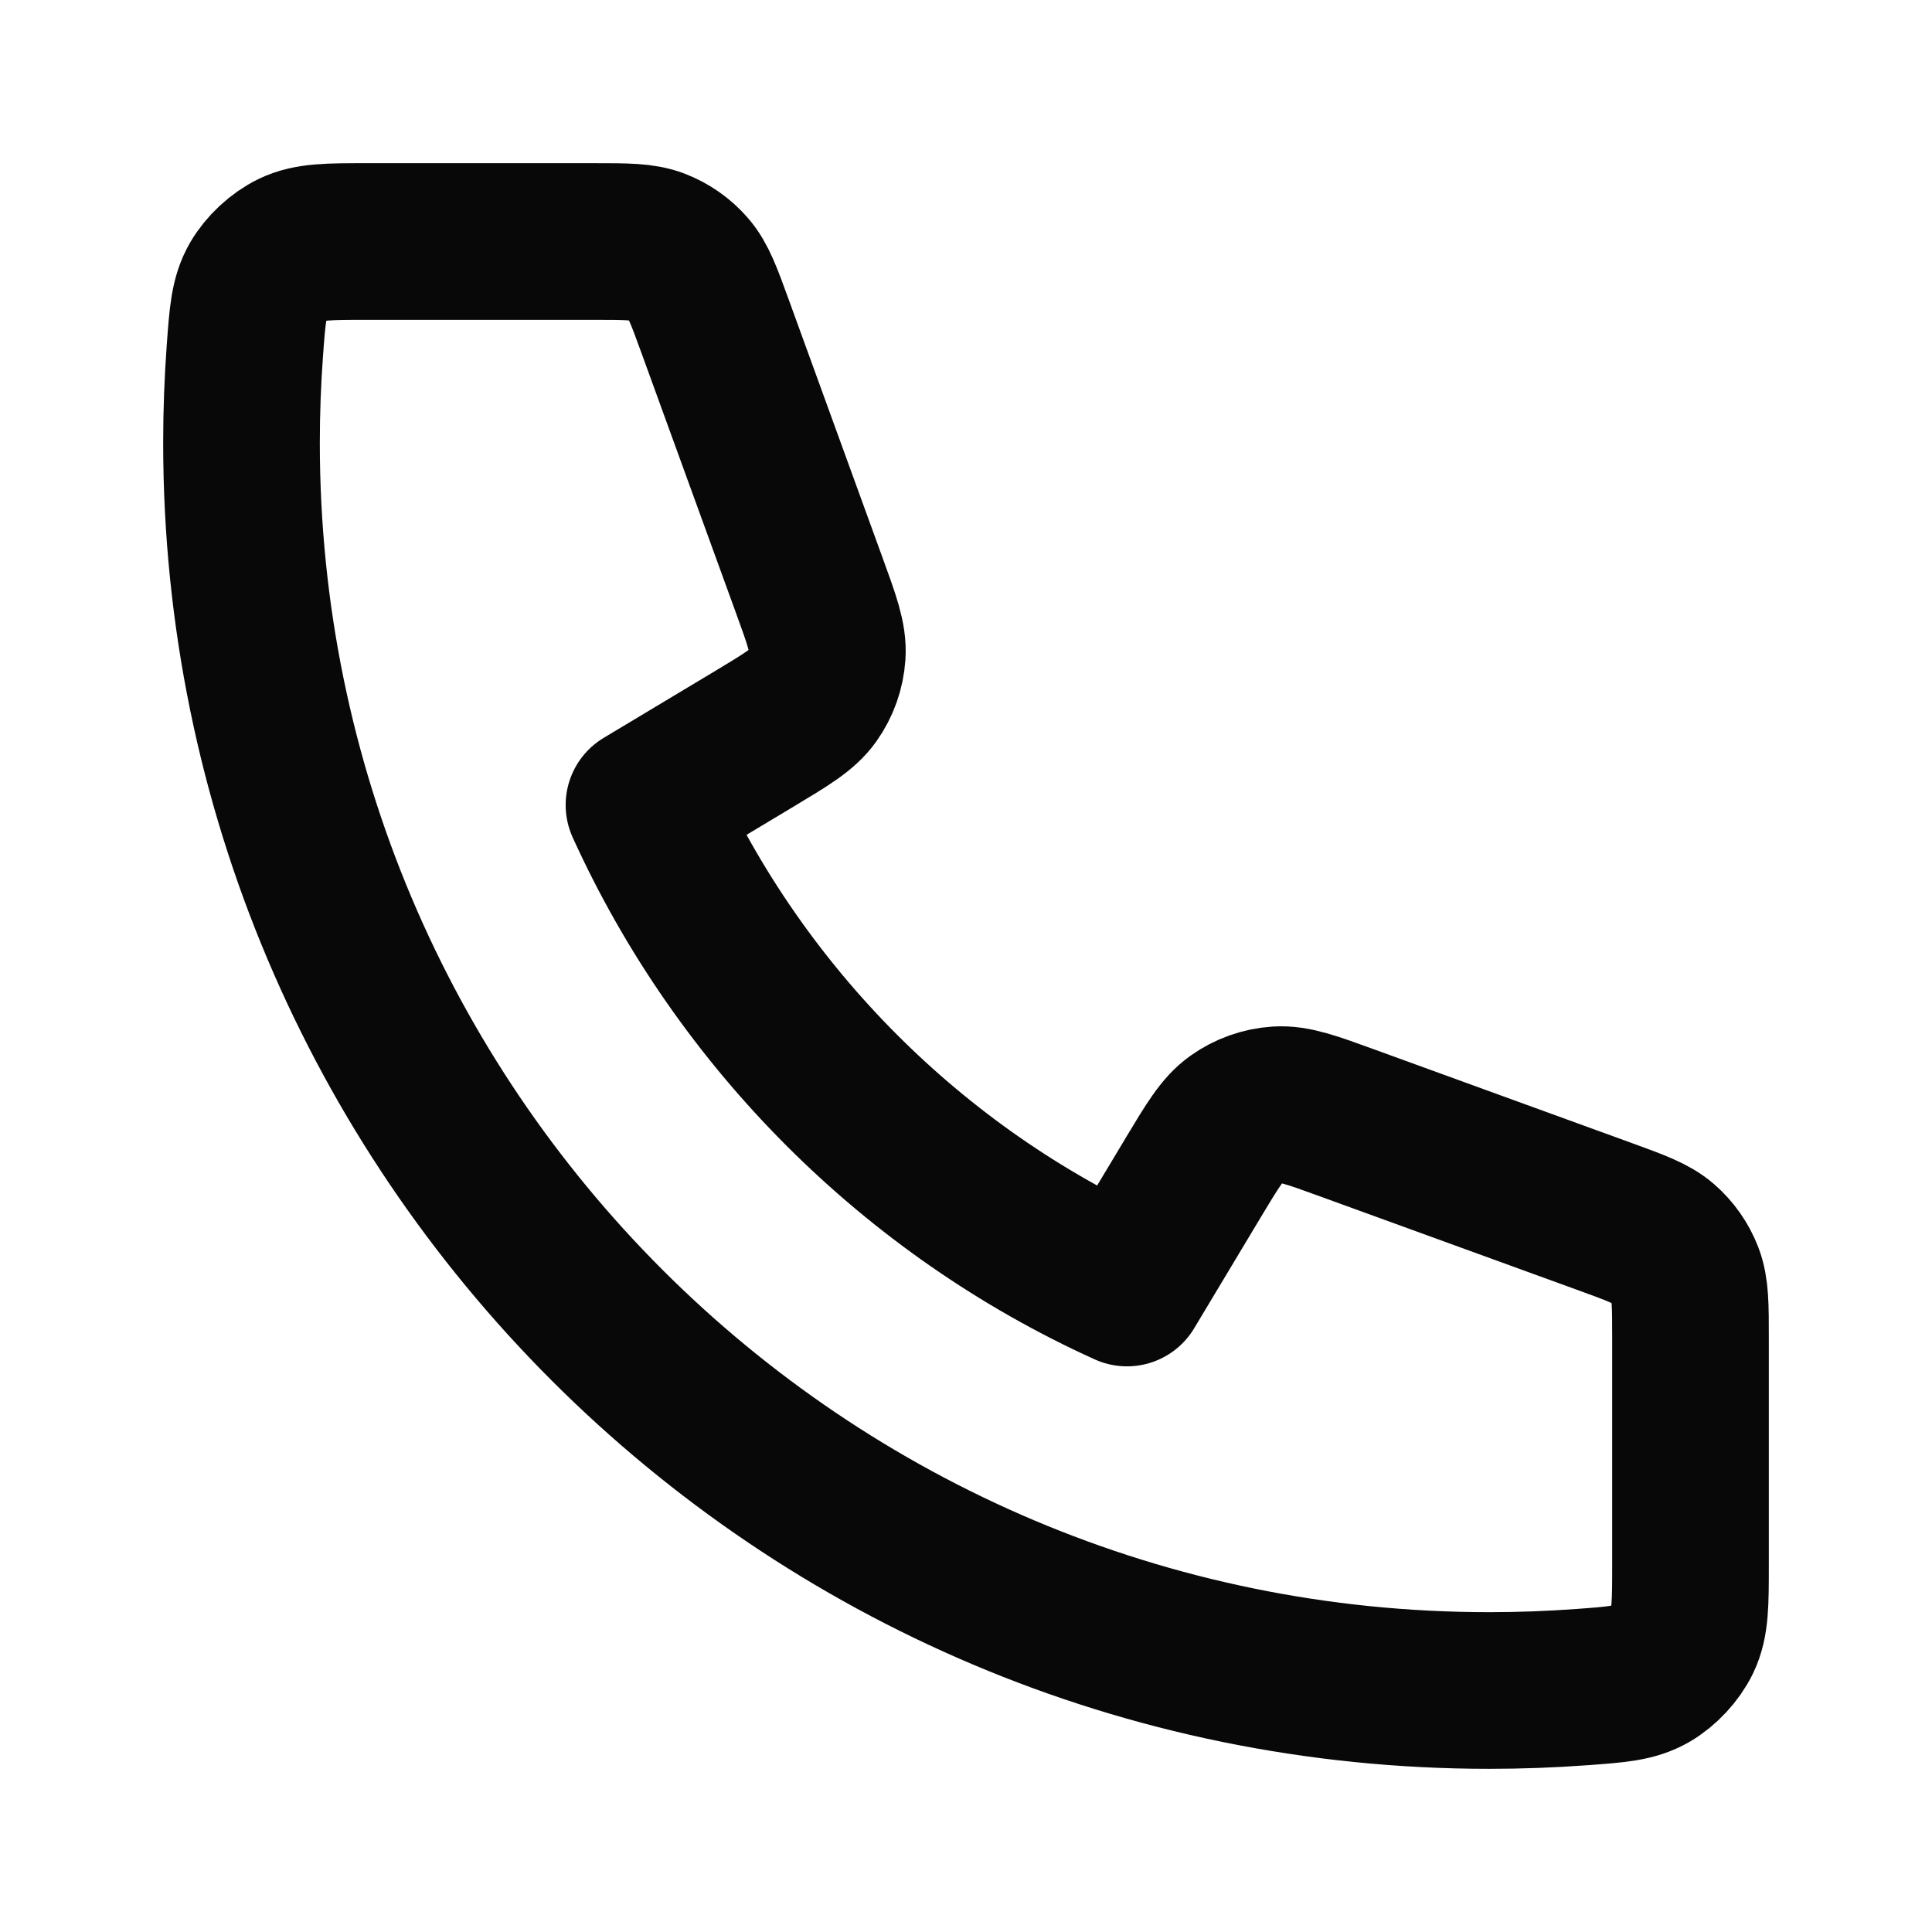
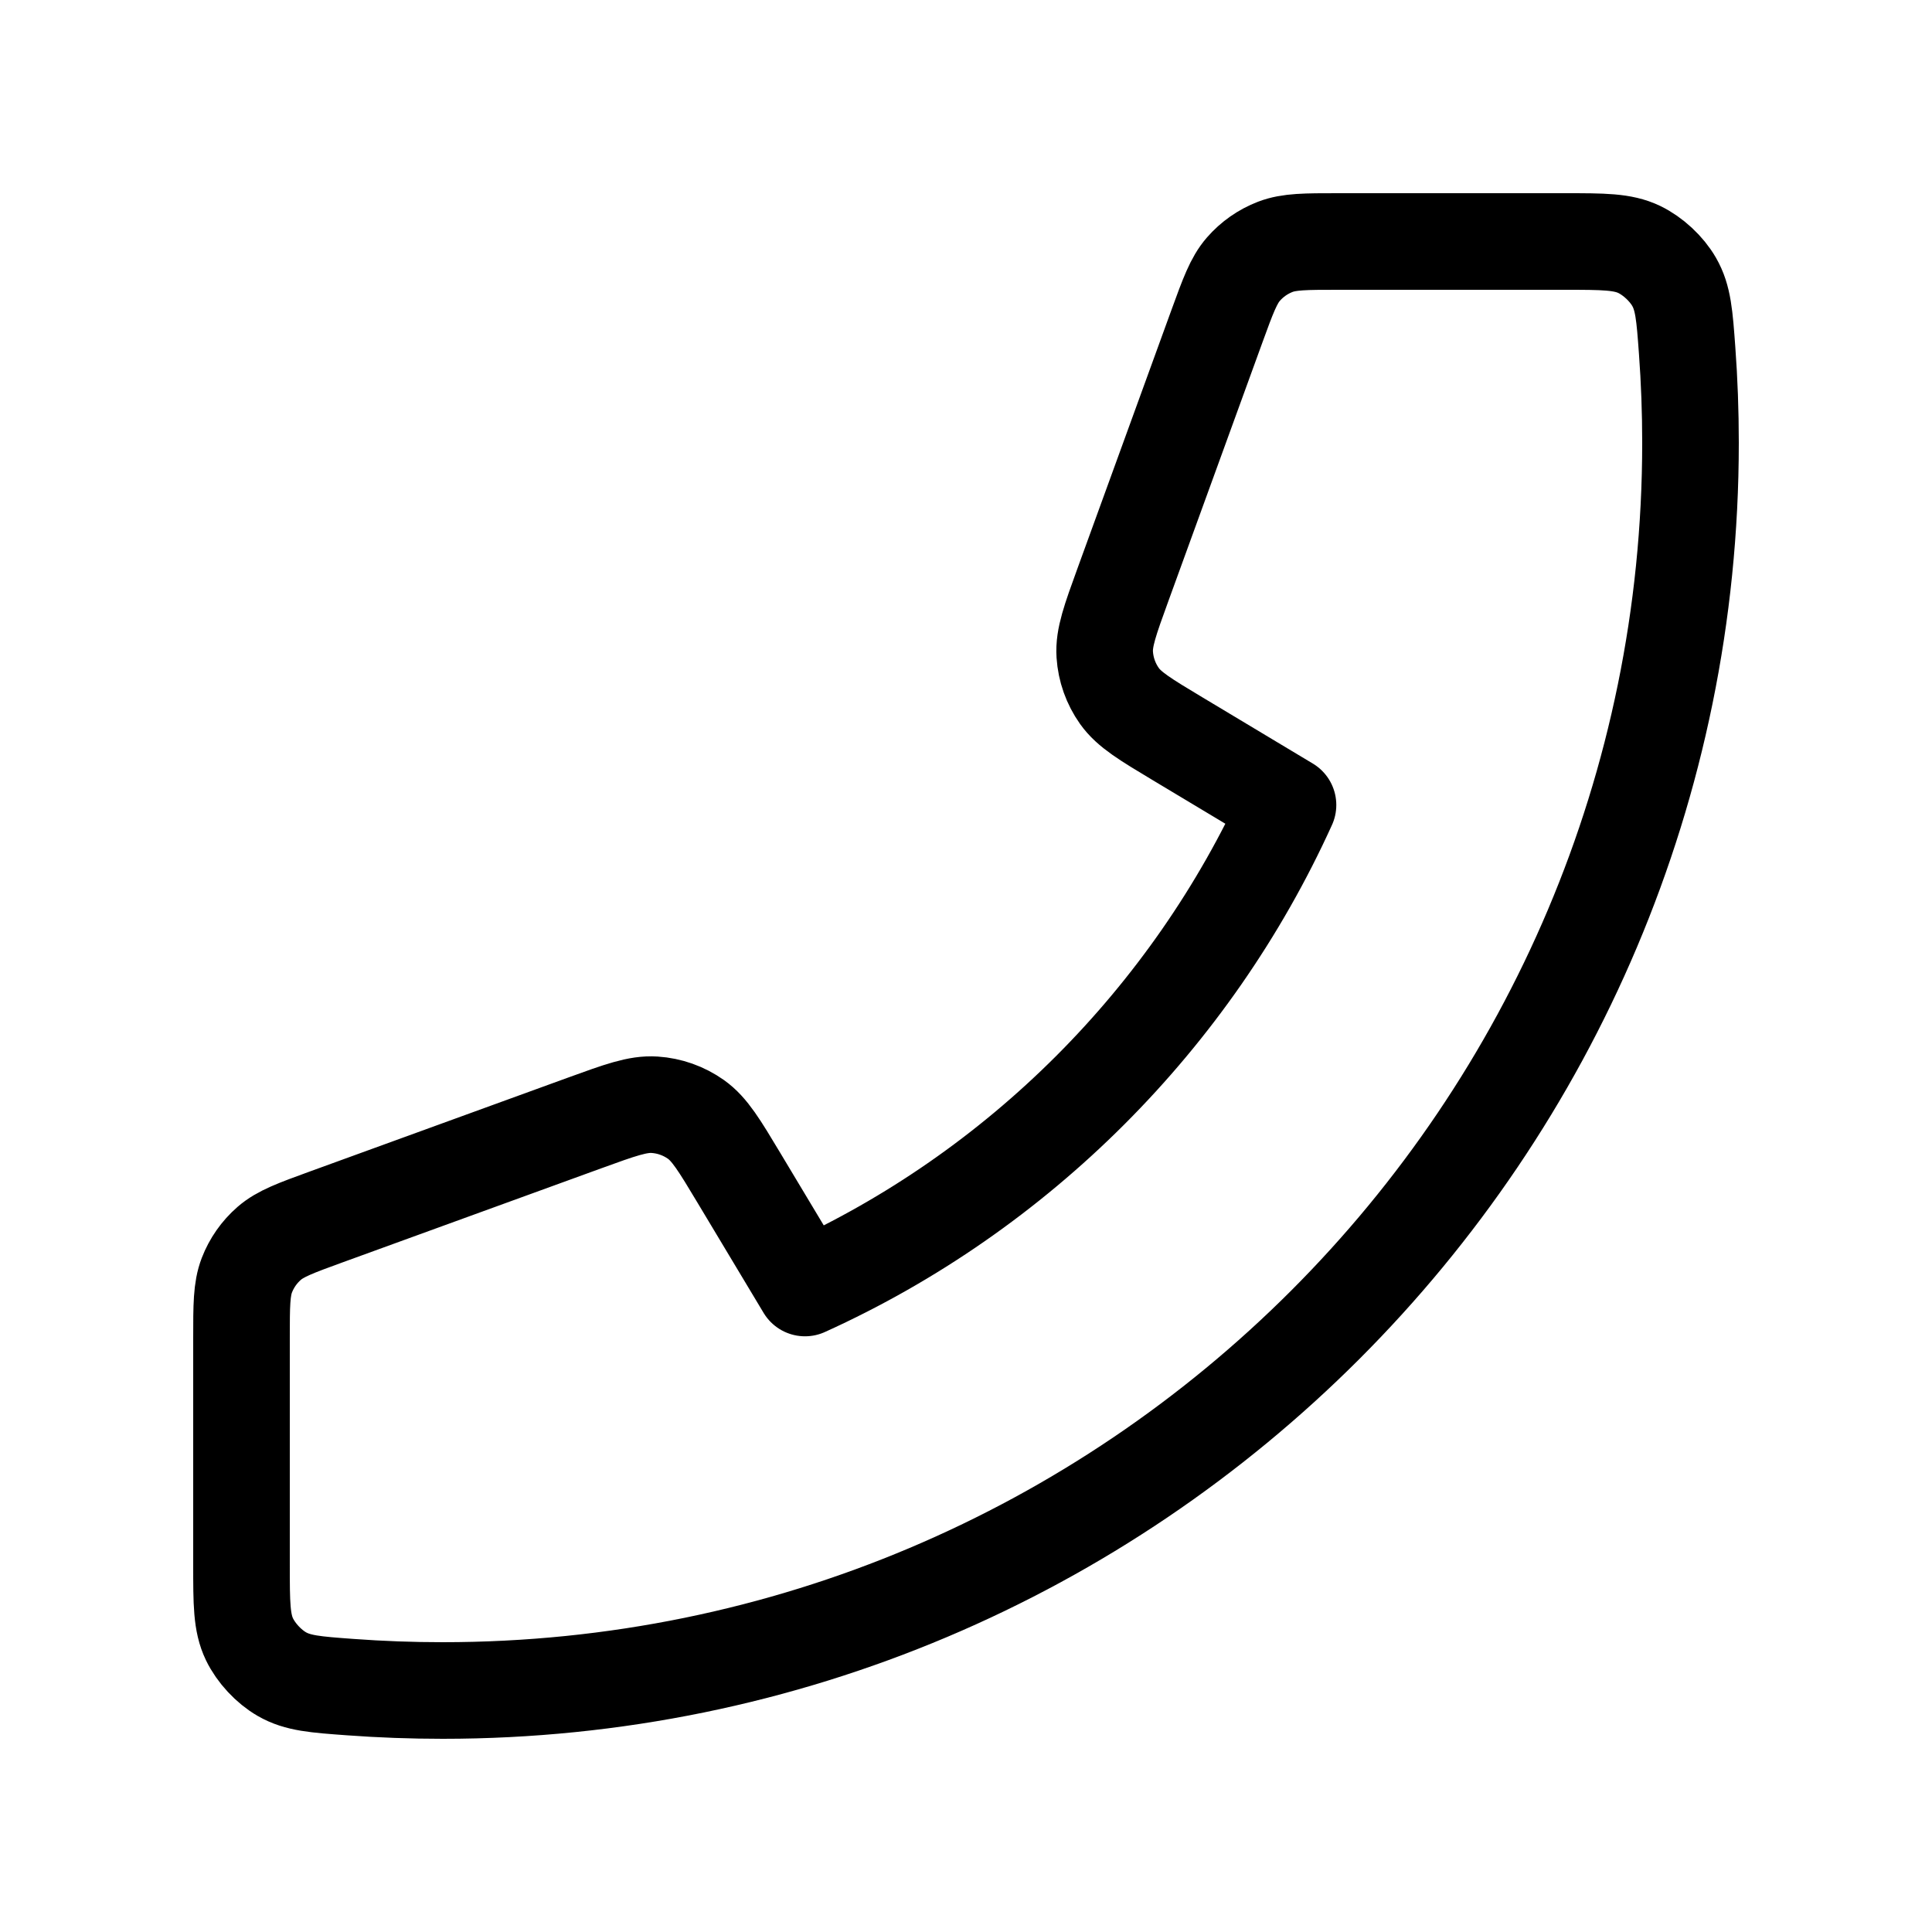
- <svg xmlns="http://www.w3.org/2000/svg" width="37" height="37" viewBox="0 0 37 37" fill="none">
-   <path d="M4.625 8.479C4.625 21.676 15.323 32.375 28.521 32.375C29.116 32.375 29.706 32.353 30.291 32.31C30.962 32.261 31.297 32.237 31.603 32.061C31.855 31.915 32.095 31.657 32.222 31.395C32.375 31.077 32.375 30.707 32.375 29.967V25.624C32.375 25.001 32.375 24.69 32.273 24.423C32.182 24.187 32.035 23.977 31.845 23.812C31.629 23.625 31.336 23.518 30.751 23.305L25.808 21.508C25.127 21.26 24.787 21.136 24.464 21.157C24.179 21.176 23.905 21.273 23.672 21.438C23.408 21.625 23.222 21.936 22.849 22.557L21.583 24.667C17.498 22.817 14.186 19.5 12.333 15.417L14.443 14.151C15.064 13.778 15.375 13.592 15.562 13.328C15.727 13.095 15.824 12.821 15.843 12.536C15.864 12.213 15.74 11.873 15.492 11.193L13.695 6.249C13.482 5.664 13.376 5.371 13.188 5.155C13.023 4.965 12.813 4.818 12.577 4.727C12.31 4.625 11.999 4.625 11.377 4.625H7.033C6.293 4.625 5.923 4.625 5.605 4.778C5.343 4.905 5.085 5.145 4.939 5.397C4.763 5.703 4.739 6.038 4.69 6.709C4.647 7.293 4.625 7.884 4.625 8.479Z" stroke="#080808" stroke-width="3" stroke-linecap="round" stroke-linejoin="round" />
+ <svg xmlns="http://www.w3.org/2000/svg" width="60" height="60" viewBox="0 0 60 60" fill="none">
+   <path d="M52.5 13.75C52.5 35.151 35.151 52.5 13.75 52.5C12.784 52.5 11.827 52.465 10.879 52.395C9.792 52.316 9.248 52.276 8.753 51.991C8.343 51.755 7.954 51.336 7.748 50.91C7.5 50.395 7.5 49.795 7.5 48.595V41.552C7.5 40.542 7.5 40.038 7.666 39.605C7.813 39.223 8.051 38.883 8.36 38.614C8.71 38.31 9.184 38.138 10.133 37.792L18.15 34.877C19.254 34.476 19.806 34.275 20.329 34.309C20.791 34.339 21.235 34.497 21.613 34.764C22.041 35.068 22.343 35.571 22.947 36.578L25 40C31.625 37 36.995 31.622 40 25L36.578 22.947C35.571 22.343 35.068 22.041 34.764 21.613C34.497 21.235 34.339 20.791 34.309 20.329C34.275 19.806 34.476 19.254 34.877 18.15L37.792 10.133C38.138 9.184 38.31 8.71 38.614 8.36C38.883 8.051 39.223 7.813 39.605 7.666C40.038 7.5 40.542 7.5 41.552 7.5H48.595C49.795 7.5 50.395 7.5 50.91 7.748C51.336 7.954 51.755 8.343 51.991 8.753C52.276 9.248 52.316 9.792 52.395 10.879C52.465 11.827 52.5 12.784 52.5 13.75Z" stroke="black" stroke-width="3" stroke-linecap="round" stroke-linejoin="round" />
</svg>
